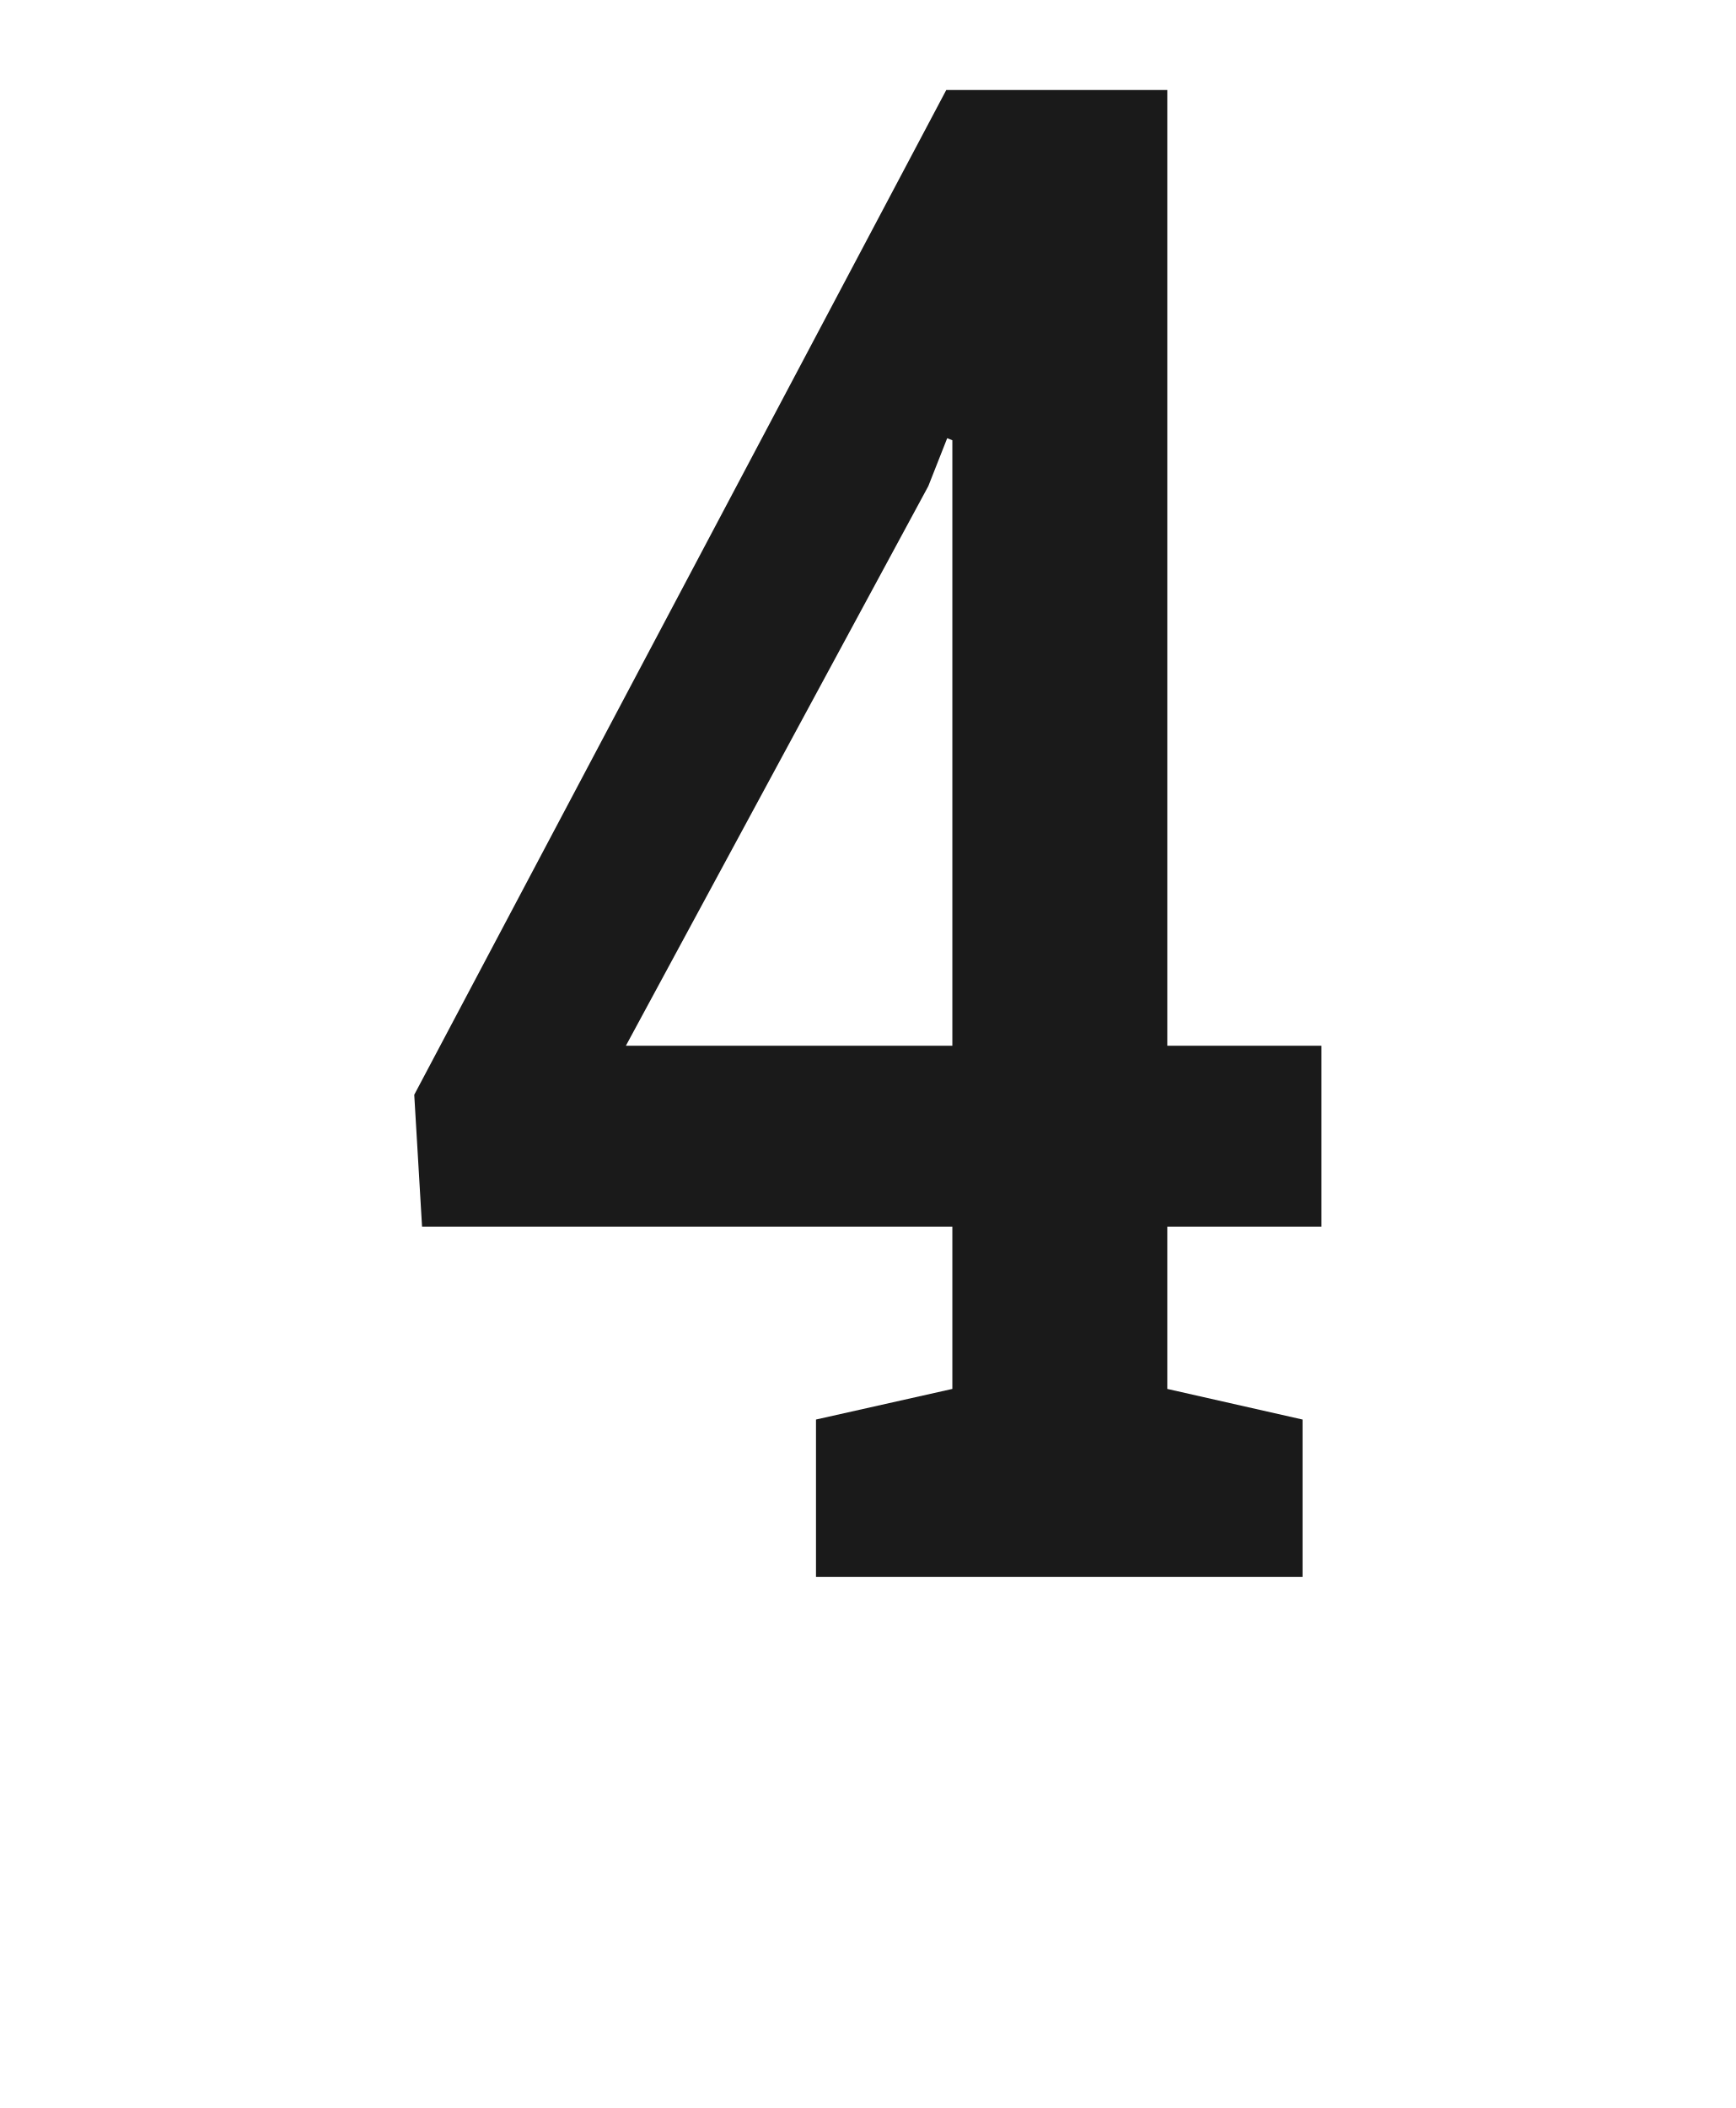
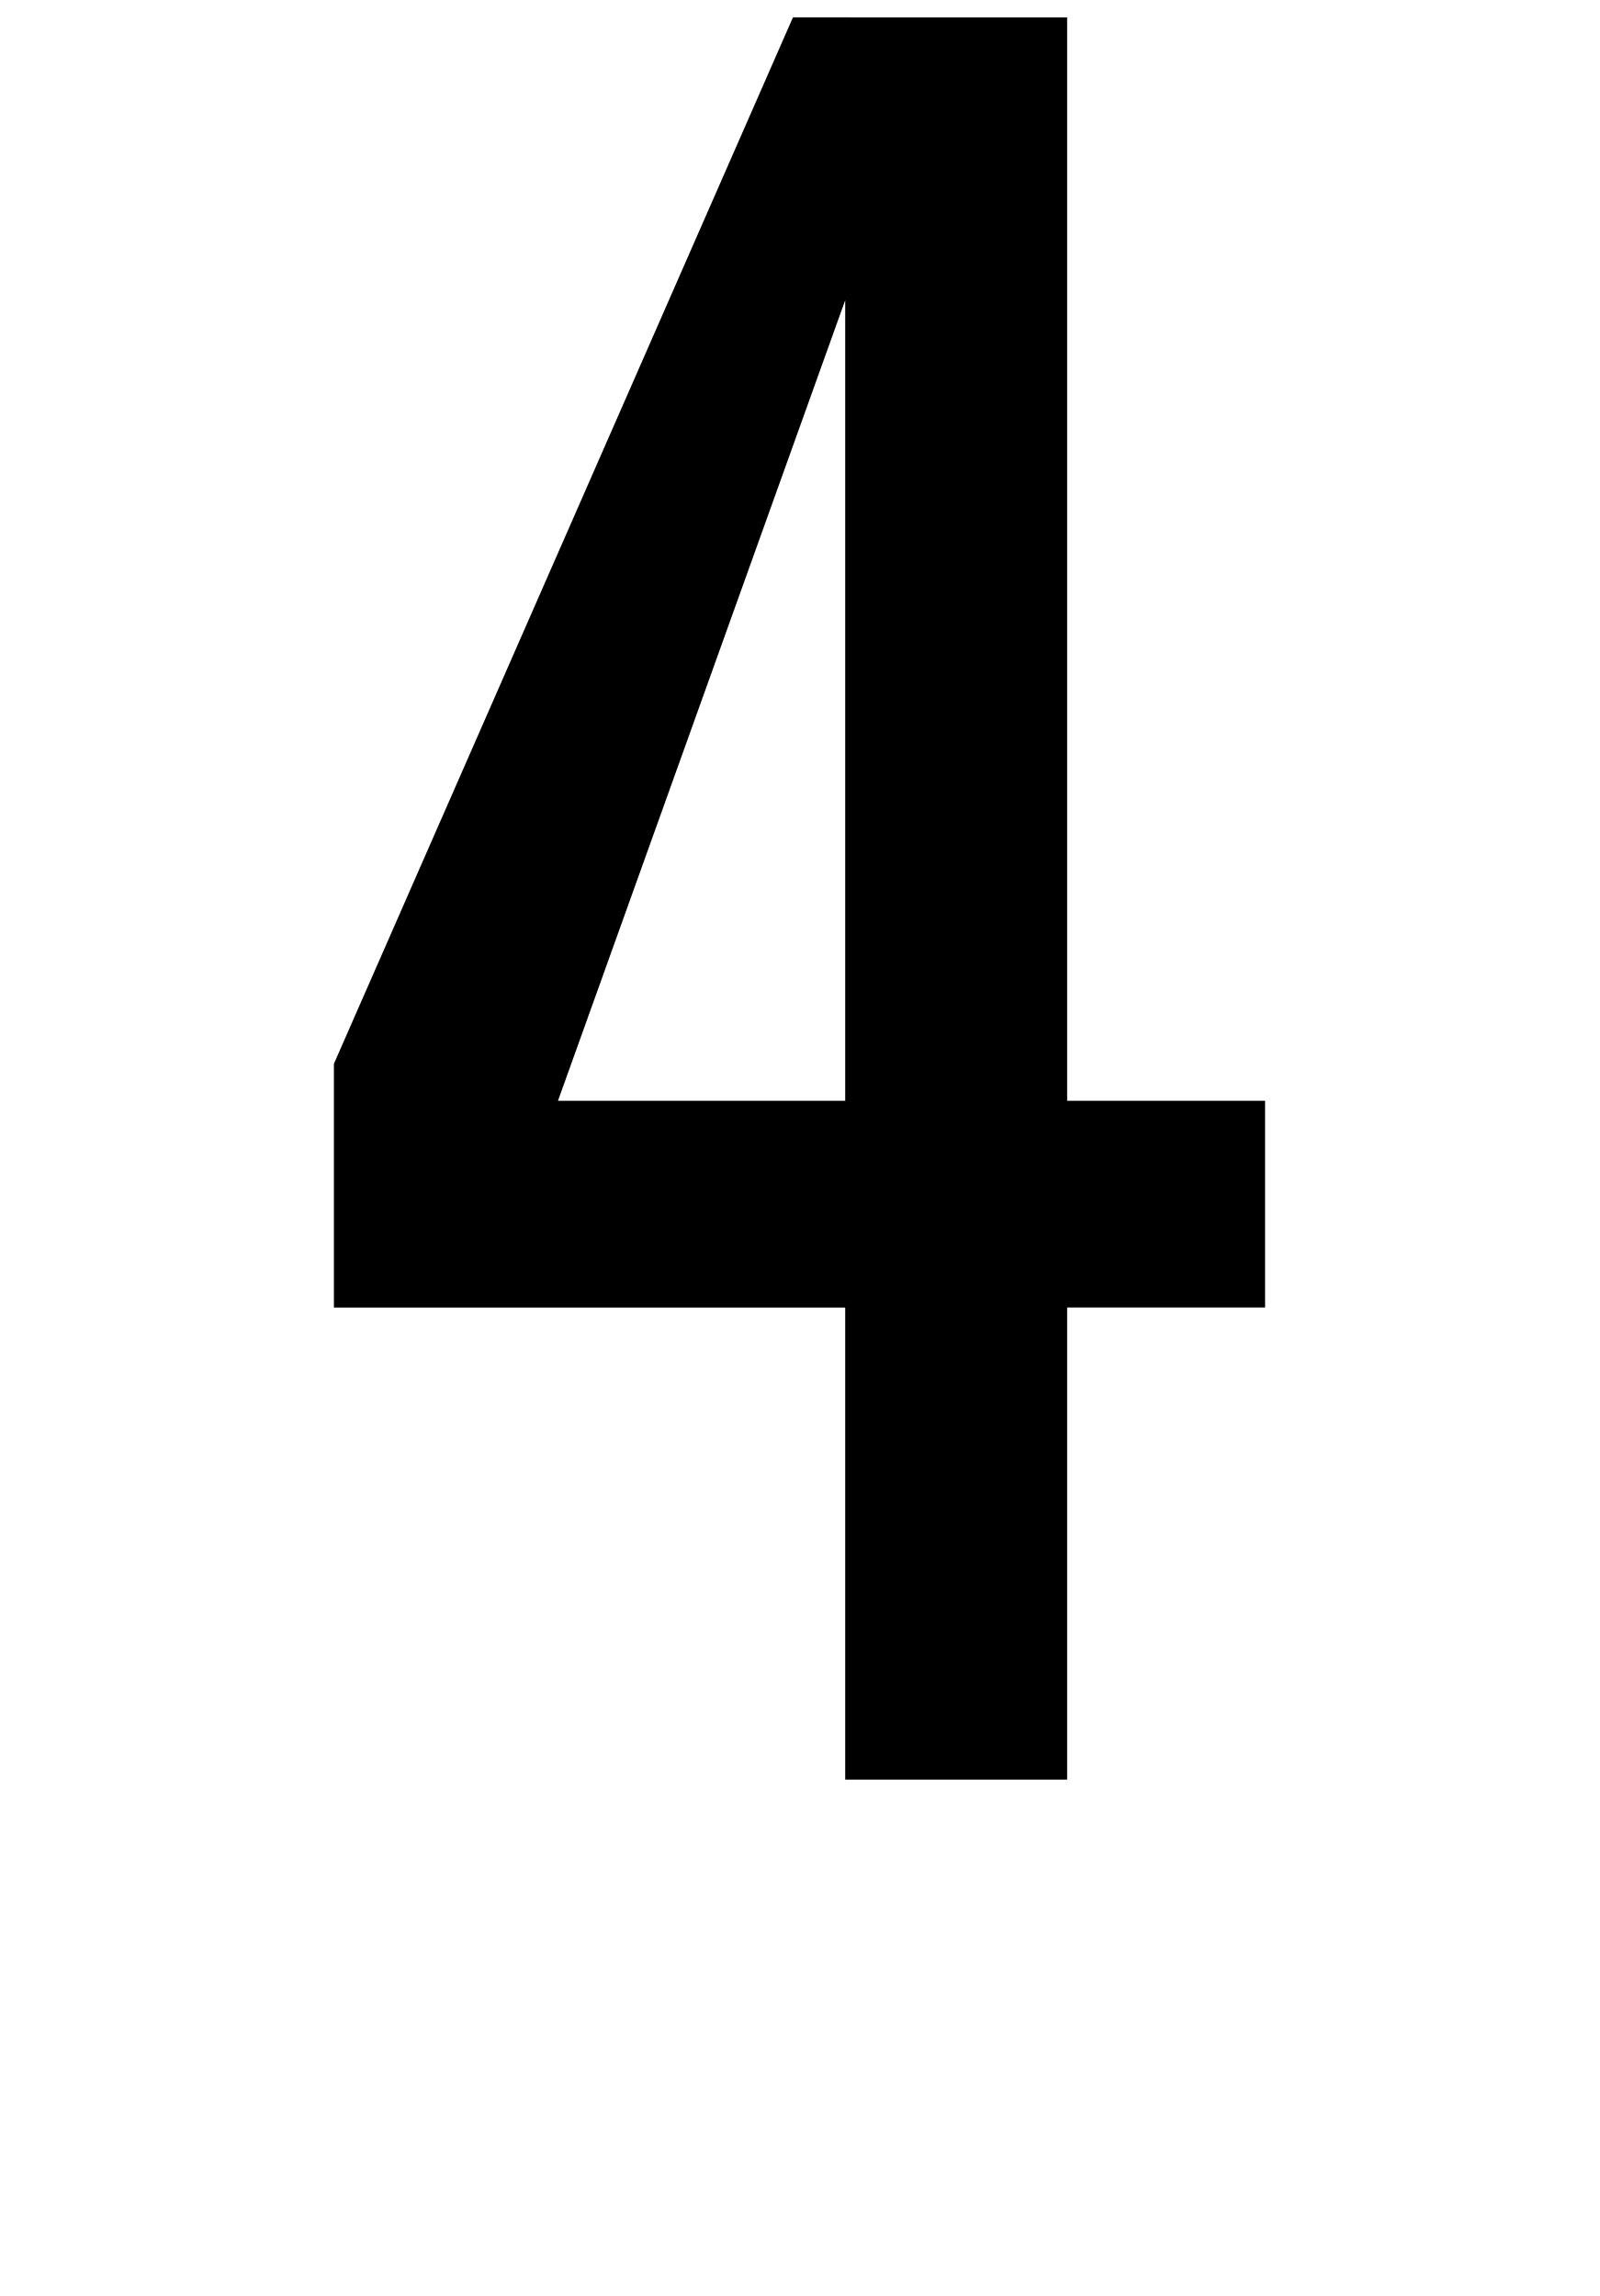
- <svg xmlns="http://www.w3.org/2000/svg" width="42" height="51" viewBox="0 0 11.113 13.494" version="1.1" id="svg1" xml:space="preserve">
-   <defs id="defs1" />
-   <g id="layer1">
-     <rect style="display:none;fill:#e77d00;fill-opacity:1;stroke:none;stroke-width:1.672;stroke-linecap:round;stroke-linejoin:round;paint-order:stroke markers fill" id="rect9" width="11.113" height="13.494" x="0" y="1.6666667e-07" rx="1.9073487e-07" ry="2.623" />
-     <path id="text5" style="font-style:normal;font-variant:normal;font-weight:500;font-stretch:normal;font-size:12.253px;font-family:'Roboto Slab';-inkscape-font-specification:'Roboto Slab, Medium';font-variant-ligatures:normal;font-variant-caps:normal;font-variant-numeric:normal;font-variant-east-asian:normal;display:none;fill:#1a1a1a;fill-opacity:1;stroke:none;stroke-width:1.023;stroke-linecap:round;stroke-linejoin:round;stroke-dasharray:none;stroke-opacity:1;paint-order:markers stroke fill" d="M 2.098,0.576 V 3.054 h 1.037 l 0.12,-1.216 h 1.607 V 8.891 L 3.99,9.087 V 10.094 h 3.126 V 9.087 L 6.244,8.891 V 1.838 H 7.851 l 0.12,1.216 h 1.042 V 0.576 Z" />
-     <path id="text21" style="font-size:12.258px;font-family:'Roboto Slab';-inkscape-font-specification:'Roboto Slab, Normal';font-variant-position:super;font-variant-caps:all-small-caps;display:none;fill:#1a1a1a;fill-opacity:1;stroke-width:1.628;stroke-linecap:round;stroke-linejoin:round;paint-order:stroke markers fill" d="m 8.937,0.455 c -0.343,0 -0.65,0.09 -0.922,0.269 C 7.744,0.9 7.439,1.222 7.1,1.689 L 5.322,4.251 H 4.472 V 1.641 L 5.393,1.461 V 0.534 H 2.012 V 1.461 L 2.964,1.641 V 8.147 L 2.012,8.327 V 9.249 H 5.393 V 8.327 L 4.472,8.147 V 5.585 h 1.065 l 1.927,2.64 0.018,0.024 -0.569,0.078 V 9.249 H 10.116 V 8.327 L 9.242,8.177 6.627,4.67 8.201,2.491 C 8.401,2.223 8.576,2.04 8.728,1.94 8.879,1.836 9.043,1.785 9.218,1.785 c 0.076,0 0.15,0.008 0.222,0.024 0.076,0.012 0.161,0.028 0.257,0.048 L 9.937,0.749 C 9.793,0.657 9.641,0.585 9.482,0.534 9.326,0.482 9.145,0.455 8.937,0.455 Z" transform="scale(0.9162598,1.091393)" />
-     <path id="text1-6" style="font-style:normal;font-variant:normal;font-weight:500;font-stretch:normal;font-size:12.253px;font-family:'Roboto Slab';-inkscape-font-specification:'Roboto Slab, Medium';font-variant-ligatures:normal;font-variant-caps:normal;font-variant-numeric:normal;font-variant-east-asian:normal;display:none;fill:#1a1a1a;fill-opacity:1;stroke:none;stroke-width:1.023;stroke-linecap:round;stroke-linejoin:round;stroke-dasharray:none;stroke-opacity:1;paint-order:markers stroke fill" d="M 2.655,0.576 V 1.589 L 3.461,1.772 3.319,4.451 c -0.018,0.823 -0.083,1.521 -0.192,2.091 -0.106,0.566 -0.241,1.033 -0.406,1.399 -0.165,0.366 -0.342,0.66 -0.532,0.882 h -0.642 l 0.137,3.607 h 1.24 V 10.091 H 8.183 v 2.34 H 9.434 L 9.565,8.823 H 8.556 V 1.785 L 9.423,1.589 V 0.576 Z m 2.183,1.274 h 2.336 V 8.823 H 3.741 C 3.924,8.505 4.083,8.135 4.218,7.712 4.357,7.285 4.469,6.802 4.553,6.262 4.637,5.717 4.689,5.114 4.711,4.451 Z" />
-     <path id="text4" style="font-style:normal;font-variant:normal;font-weight:500;font-stretch:normal;font-size:12.262px;font-family:'Roboto Slab';-inkscape-font-specification:'Roboto Slab, Medium';font-variant-ligatures:normal;font-variant-caps:normal;font-variant-numeric:normal;font-variant-east-asian:normal;display:none;fill:#1a1a1a;fill-opacity:1;stroke:none;stroke-width:1.023;stroke-linecap:round;stroke-linejoin:round;stroke-dasharray:none;stroke-opacity:1;paint-order:markers stroke fill" d="M 2.225,0.576 V 1.589 L 3.096,1.785 V 8.891 L 2.225,9.087 V 10.094 h 3.872 c 0.877,0 1.561,-0.231 2.051,-0.693 C 8.641,8.935 8.888,8.254 8.888,7.361 c 0,-0.37 -0.058,-0.71 -0.175,-1.02 C 8.599,6.028 8.433,5.762 8.213,5.544 7.994,5.326 7.723,5.176 7.402,5.093 7.771,4.927 8.06,4.674 8.268,4.334 8.477,3.99 8.581,3.603 8.581,3.171 8.581,2.308 8.328,1.661 7.824,1.23 7.323,0.794 6.625,0.576 5.729,0.576 H 3.096 Z M 4.479,1.851 h 1.25 c 0.483,0 0.848,0.115 1.097,0.346 0.249,0.227 0.373,0.578 0.373,1.053 0,0.423 -0.117,0.752 -0.351,0.987 -0.234,0.235 -0.555,0.353 -0.965,0.353 H 4.479 Z m 0,3.922 h 1.755 c 0.435,0 0.755,0.14 0.96,0.419 0.208,0.279 0.313,0.669 0.313,1.17 0,0.475 -0.122,0.839 -0.367,1.092 C 6.897,8.701 6.55,8.826 6.097,8.826 H 4.479 Z" />
-     <path id="text1-9" style="font-style:normal;font-variant:normal;font-weight:500;font-stretch:normal;font-size:12.253px;font-family:'Roboto Slab';-inkscape-font-specification:'Roboto Slab, Medium';font-variant-ligatures:normal;font-variant-caps:normal;font-variant-numeric:normal;font-variant-east-asian:normal;display:none;fill:#1a1a1a;fill-opacity:1;stroke:none;stroke-width:1.023;stroke-linecap:round;stroke-linejoin:round;stroke-dasharray:none;stroke-opacity:1;paint-order:markers stroke fill" d="M 4.901,0.576 2.257,8.989 1.676,9.087 V 10.094 H 4.216 V 9.087 L 3.639,8.963 4.073,7.466 H 7.045 L 7.468,8.963 6.897,9.087 V 10.094 H 9.436 V 9.087 L 8.855,8.989 6.244,0.576 Z M 5.548,2.426 h 0.033 l 0.071,0.255 1.037,3.523 H 4.435 L 5.471,2.694 Z" />
-     <path id="text1-8" style="font-style:normal;font-variant:normal;font-weight:500;font-stretch:normal;font-size:12.253px;font-family:'Roboto Slab';-inkscape-font-specification:'Roboto Slab, Medium';font-variant-ligatures:normal;font-variant-caps:normal;font-variant-numeric:normal;font-variant-east-asian:normal;display:none;fill:#1a1a1a;fill-opacity:1;stroke:none;stroke-width:1.023;stroke-linecap:round;stroke-linejoin:round;stroke-dasharray:none;stroke-opacity:1;paint-order:markers stroke fill" d="M 1.687,0.576 V 1.589 L 2.559,1.786 V 8.891 L 1.687,9.087 V 10.094 H 4.786 V 9.087 L 3.941,8.891 V 7.304 l 1.181,-1.471 1.923,3.163 v 0.007 L 6.338,9.087 V 10.094 H 9.425 V 9.087 L 8.663,8.924 6.02,4.715 8.389,1.766 9.141,1.589 V 0.576 H 6.162 V 1.589 l 0.707,0.085 -0.017,0.026 -2.912,3.688 V 1.786 L 4.786,1.589 V 0.576 Z" />
-     <path d="m 5.389,0.439 c -0.53,0 -1.009,0.12 -1.437,0.36 C 3.524,1.034 3.159,1.37 2.855,1.805 2.552,2.237 2.318,2.746 2.153,3.335 1.989,3.923 1.907,4.566 1.907,5.263 v 0.144 c 0,0.702 0.082,1.347 0.246,1.935 0.165,0.588 0.399,1.098 0.702,1.529 0.307,0.431 0.674,0.767 1.102,1.007 0.428,0.235 0.907,0.353 1.437,0.353 0.165,0 0.329,-0.016 0.494,-0.046 0.168,-0.026 0.331,-0.065 0.488,-0.117 L 8.493,11.832 9.206,10.662 7.55,9.375 C 8.007,8.943 8.343,8.386 8.559,7.702 8.778,7.013 8.888,6.248 8.888,5.407 V 5.263 c 0,-0.697 -0.08,-1.34 -0.241,-1.928 C 8.486,2.746 8.254,2.237 7.95,1.805 7.647,1.37 7.279,1.034 6.848,0.799 6.416,0.559 5.93,0.439 5.389,0.439 Z m 0,1.314 c 0.479,0 0.876,0.148 1.19,0.445 0.314,0.296 0.548,0.706 0.702,1.229 0.154,0.523 0.23,1.131 0.23,1.824 v 0.157 c 0,0.702 -0.077,1.316 -0.23,1.843 -0.154,0.527 -0.387,0.939 -0.702,1.235 -0.311,0.292 -0.705,0.438 -1.184,0.438 -0.461,0 -0.848,-0.146 -1.163,-0.438 C 3.918,8.189 3.682,7.778 3.525,7.25 3.367,6.719 3.288,6.104 3.288,5.407 V 5.25 c 0,-0.693 0.079,-1.301 0.236,-1.824 0.161,-0.523 0.397,-0.932 0.707,-1.229 0.311,-0.296 0.696,-0.445 1.157,-0.445 z" style="font-weight:500;font-size:12.253px;font-family:'Roboto Slab';-inkscape-font-specification:'Roboto Slab, Medium';display:none;fill:#1a1a1a;stroke-width:1.023;stroke-linecap:round;stroke-linejoin:round;paint-order:markers stroke fill" id="path2" />
-     <path id="text1-7" style="font-style:normal;font-variant:normal;font-weight:500;font-stretch:normal;font-size:12.253px;font-family:'Roboto Slab';-inkscape-font-specification:'Roboto Slab, Medium';font-variant-ligatures:normal;font-variant-caps:normal;font-variant-numeric:normal;font-variant-east-asian:normal;display:none;fill:#1a1a1a;fill-opacity:1;stroke:none;stroke-width:1.023;stroke-linecap:round;stroke-linejoin:round;stroke-dasharray:none;stroke-opacity:1;paint-order:markers stroke fill" d="M 5.246,0.576 V 1.596 l 1.07,0.19 v 5.517 c 0,0.34 -0.048,0.632 -0.143,0.876 C 6.078,8.423 5.941,8.61 5.762,8.741 5.583,8.872 5.367,8.937 5.115,8.937 4.734,8.937 4.437,8.804 4.221,8.538 4.005,8.268 3.887,7.817 3.865,7.185 H 2.554 L 2.543,7.224 c 0.022,0.676 0.148,1.238 0.378,1.687 0.234,0.445 0.547,0.776 0.938,0.994 0.395,0.218 0.847,0.327 1.355,0.327 0.537,0 0.989,-0.119 1.354,-0.359 C 6.938,9.632 7.217,9.292 7.408,8.852 7.598,8.412 7.692,7.896 7.692,7.303 V 1.786 L 8.57,1.589 V 0.576 Z" />
-     <path id="path8" style="font-style:normal;font-variant:normal;font-weight:500;font-stretch:normal;font-size:12.262px;font-family:'Roboto Slab';-inkscape-font-specification:'Roboto Slab, Medium';font-variant-ligatures:normal;font-variant-caps:normal;font-variant-numeric:normal;font-variant-east-asian:normal;display:none;fill:#1a1a1a;fill-opacity:1;stroke:none;stroke-width:1.023;stroke-linecap:round;stroke-linejoin:round;stroke-dasharray:none;stroke-opacity:1;paint-order:markers stroke fill" d="m 7.76,0.439 c -0.812,0 -1.453,0.327 -1.925,0.98 -0.472,0.654 -0.707,1.599 -0.707,2.837 v 2.164 c 0,1.238 0.236,2.183 0.707,2.837 0.475,0.649 1.12,0.974 1.936,0.974 0.808,0 1.448,-0.325 1.919,-0.974 0.472,-0.649 0.707,-1.595 0.707,-2.837 v -2.164 c 0,-1.238 -0.237,-2.183 -0.713,-2.837 C 9.209,0.766 8.568,0.439 7.76,0.439 Z m -4.347,0.137 -2.698,0.628 v 0.967 L 2.037,2.158 V 8.891 L 0.737,9.087 V 10.094 H 4.713 V 9.087 l -1.3,-0.196 z m 4.347,1.137 c 0.406,0 0.717,0.19 0.932,0.569 0.216,0.379 0.323,0.961 0.323,1.745 v 2.608 c 0,0.793 -0.106,1.379 -0.318,1.759 -0.212,0.379 -0.521,0.569 -0.927,0.569 -0.413,0 -0.727,-0.19 -0.943,-0.569 -0.216,-0.379 -0.323,-0.965 -0.323,-1.759 V 4.027 c 0,-0.789 0.106,-1.37 0.318,-1.745 0.216,-0.379 0.528,-0.569 0.938,-0.569 z" />
-     <path id="text8" style="font-style:normal;font-variant:normal;font-weight:500;font-stretch:normal;font-size:12.262px;font-family:'Roboto Slab';-inkscape-font-specification:'Roboto Slab, Medium';font-variant-ligatures:normal;font-variant-caps:normal;font-variant-numeric:normal;font-variant-east-asian:normal;display:none;fill:#1a1a1a;fill-opacity:1;stroke:none;stroke-width:1.023;stroke-linecap:round;stroke-linejoin:round;stroke-dasharray:none;stroke-opacity:1;paint-order:markers stroke fill" d="m 5.491,0.439 c -0.49,0 -0.932,0.148 -1.327,0.444 C 3.772,1.175 3.463,1.578 3.236,2.093 3.01,2.603 2.896,3.185 2.896,3.838 c 0,0.684 0.099,1.272 0.296,1.765 0.201,0.488 0.482,0.863 0.844,1.124 0.366,0.257 0.794,0.386 1.284,0.386 0.314,0 0.599,-0.074 0.855,-0.222 C 6.432,6.743 6.642,6.527 6.807,6.244 l 0.017,0.098 C 6.816,7.248 6.671,7.913 6.39,8.335 6.108,8.754 5.723,8.963 5.233,8.963 c -0.26,0 -0.508,-0.026 -0.746,-0.079 C 4.249,8.828 4.017,8.743 3.79,8.63 L 3.615,9.839 c 0.241,0.131 0.508,0.229 0.801,0.294 0.292,0.065 0.577,0.098 0.855,0.098 0.585,0 1.097,-0.155 1.536,-0.464 C 7.249,9.453 7.595,8.991 7.843,8.381 8.092,7.767 8.216,7.015 8.216,6.126 V 4.204 C 8.216,3.394 8.103,2.709 7.876,2.152 7.649,1.589 7.332,1.165 6.922,0.877 6.516,0.585 6.039,0.439 5.491,0.439 Z m 0.017,1.275 c 0.42,0 0.746,0.196 0.976,0.588 0.234,0.388 0.351,0.961 0.351,1.719 V 5.035 C 6.717,5.287 6.547,5.492 6.324,5.649 6.101,5.802 5.834,5.877 5.523,5.877 5.256,5.877 5.03,5.795 4.843,5.629 4.657,5.459 4.516,5.222 4.421,4.917 4.326,4.607 4.278,4.248 4.278,3.838 c 0,-0.405 0.053,-0.767 0.159,-1.085 C 4.547,2.431 4.693,2.178 4.876,1.995 5.063,1.808 5.273,1.714 5.507,1.714 Z" />
-     <path id="text9" style="font-style:normal;font-variant:normal;font-weight:500;font-stretch:normal;font-size:12.262px;font-family:'Roboto Slab';-inkscape-font-specification:'Roboto Slab, Medium';font-variant-ligatures:normal;font-variant-caps:normal;font-variant-numeric:normal;font-variant-east-asian:normal;display:none;fill:#1a1a1a;fill-opacity:1;stroke:none;stroke-width:1.023;stroke-linecap:round;stroke-linejoin:round;stroke-dasharray:none;stroke-opacity:1;paint-order:markers stroke fill" d="m 5.554,0.439 c -0.49,0 -0.922,0.105 -1.294,0.314 C 3.89,0.958 3.603,1.256 3.398,1.648 3.193,2.04 3.091,2.52 3.091,3.086 c 0,0.484 0.108,0.911 0.323,1.281 0.216,0.366 0.515,0.647 0.899,0.843 C 3.875,5.416 3.528,5.718 3.272,6.119 3.016,6.516 2.888,6.978 2.888,7.505 c 0,0.584 0.111,1.081 0.334,1.49 0.227,0.405 0.541,0.713 0.944,0.922 0.402,0.209 0.868,0.314 1.398,0.314 0.526,0 0.989,-0.105 1.388,-0.314 C 7.354,9.708 7.667,9.401 7.89,8.996 8.113,8.586 8.224,8.089 8.224,7.505 8.224,6.982 8.095,6.52 7.835,6.119 7.579,5.718 7.232,5.416 6.793,5.211 7.173,5.015 7.475,4.734 7.698,4.368 7.921,3.997 8.033,3.57 8.033,3.086 8.033,2.52 7.926,2.04 7.714,1.648 7.506,1.256 7.215,0.958 6.842,0.753 6.473,0.544 6.044,0.439 5.554,0.439 Z m 0,1.275 c 0.219,0 0.409,0.061 0.57,0.183 0.165,0.122 0.293,0.29 0.384,0.503 0.095,0.214 0.143,0.462 0.143,0.745 0,0.288 -0.046,0.538 -0.137,0.752 C 6.422,4.111 6.296,4.276 6.135,4.394 5.974,4.507 5.784,4.564 5.565,4.564 5.228,4.564 4.961,4.435 4.764,4.178 4.57,3.921 4.473,3.577 4.473,3.145 4.473,2.71 4.57,2.363 4.764,2.106 4.961,1.845 5.225,1.714 5.554,1.714 Z m 0,4.131 c 0.252,0 0.475,0.066 0.669,0.196 0.197,0.131 0.351,0.316 0.461,0.556 0.11,0.235 0.164,0.51 0.164,0.824 0,0.314 -0.053,0.586 -0.159,0.817 C 6.583,8.469 6.433,8.647 6.239,8.773 6.045,8.9 5.82,8.963 5.565,8.963 5.173,8.963 4.859,8.826 4.621,8.551 4.387,8.277 4.27,7.9 4.27,7.421 c 0,-0.314 0.055,-0.588 0.165,-0.824 C 4.545,6.357 4.694,6.172 4.884,6.041 5.078,5.911 5.301,5.845 5.554,5.845 Z" />
-     <path id="text10" style="font-style:normal;font-variant:normal;font-weight:500;font-stretch:normal;font-size:12.262px;font-family:'Roboto Slab';-inkscape-font-specification:'Roboto Slab, Medium';font-variant-ligatures:normal;font-variant-caps:normal;font-variant-numeric:normal;font-variant-east-asian:normal;display:none;fill:#1a1a1a;fill-opacity:1;stroke:none;stroke-width:1.023;stroke-linecap:round;stroke-linejoin:round;stroke-dasharray:none;stroke-opacity:1;paint-order:markers stroke fill" d="M 2.787,0.576 V 2.858 H 3.889 L 3.96,1.851 H 6.993 C 6.5,2.544 6.077,3.267 5.726,4.021 5.379,4.77 5.095,5.564 4.876,6.4 4.657,7.237 4.501,8.137 4.41,9.1 L 4.328,10.094 H 5.71 L 5.792,9.1 C 5.865,8.359 5.955,7.683 6.061,7.073 6.167,6.459 6.31,5.875 6.489,5.321 6.672,4.764 6.911,4.206 7.207,3.648 7.503,3.086 7.876,2.487 8.326,1.851 V 0.576 Z" />
-     <path id="text11" style="font-style:normal;font-variant:normal;font-weight:500;font-stretch:normal;font-size:12.262px;font-family:'Roboto Slab';-inkscape-font-specification:'Roboto Slab, Medium';font-variant-ligatures:normal;font-variant-caps:normal;font-variant-numeric:normal;font-variant-east-asian:normal;display:none;fill:#1a1a1a;fill-opacity:1;stroke:none;stroke-width:1.023;stroke-linecap:round;stroke-linejoin:round;stroke-dasharray:none;stroke-opacity:1;paint-order:markers stroke fill" d="m 5.965,0.439 c -0.607,0 -1.144,0.172 -1.612,0.516 C 3.888,1.3 3.523,1.801 3.256,2.459 2.992,3.113 2.861,3.912 2.861,4.858 V 6.361 c 0,0.815 0.119,1.512 0.357,2.092 0.238,0.575 0.567,1.015 0.987,1.32 0.42,0.305 0.901,0.458 1.442,0.458 0.519,0 0.975,-0.142 1.366,-0.425 0.391,-0.288 0.694,-0.682 0.91,-1.183 0.219,-0.501 0.329,-1.074 0.329,-1.719 0,-0.61 -0.093,-1.155 -0.28,-1.634 C 7.786,4.79 7.519,4.415 7.172,4.145 6.824,3.871 6.413,3.733 5.938,3.733 c -0.34,0 -0.653,0.066 -0.938,0.196 C 4.718,4.061 4.482,4.237 4.292,4.459 L 4.27,4.426 C 4.285,3.533 4.441,2.862 4.737,2.413 5.033,1.96 5.451,1.734 5.992,1.734 c 0.241,0 0.466,0.03 0.674,0.091 0.208,0.057 0.406,0.131 0.592,0.222 L 7.511,0.838 C 7.288,0.712 7.047,0.613 6.788,0.543 6.528,0.474 6.254,0.439 5.965,0.439 Z M 5.543,4.976 c 0.42,0 0.746,0.179 0.976,0.536 0.234,0.357 0.351,0.817 0.351,1.379 0,0.388 -0.051,0.739 -0.153,1.053 C 6.618,8.257 6.476,8.506 6.294,8.689 6.111,8.872 5.89,8.963 5.63,8.963 5.221,8.963 4.885,8.745 4.621,8.309 4.362,7.874 4.232,7.25 4.232,6.44 V 5.753 C 4.316,5.592 4.422,5.455 4.55,5.342 4.678,5.224 4.826,5.134 4.994,5.073 5.162,5.008 5.345,4.976 5.543,4.976 Z" />
-     <path id="text12" style="font-style:normal;font-variant:normal;font-weight:500;font-stretch:normal;font-size:12.262px;font-family:'Roboto Slab';-inkscape-font-specification:'Roboto Slab, Medium';font-variant-ligatures:normal;font-variant-caps:normal;font-variant-numeric:normal;font-variant-east-asian:normal;display:none;fill:#1a1a1a;fill-opacity:1;stroke:none;stroke-width:1.023;stroke-linecap:round;stroke-linejoin:round;stroke-dasharray:none;stroke-opacity:1;paint-order:markers stroke fill" d="M 3.569,0.577 3.108,5.845 4.309,5.956 C 4.386,5.69 4.512,5.485 4.687,5.342 4.863,5.198 5.126,5.126 5.477,5.126 c 0.409,0 0.722,0.179 0.938,0.536 0.219,0.357 0.329,0.824 0.329,1.399 0,0.575 -0.106,1.037 -0.318,1.386 C 6.217,8.791 5.908,8.963 5.499,8.963 5.144,8.963 4.856,8.835 4.633,8.578 4.413,8.316 4.303,7.954 4.303,7.492 l -1.3,0.052 -0.011,0.039 c -0.011,0.558 0.093,1.035 0.312,1.431 0.223,0.397 0.527,0.7 0.911,0.909 0.384,0.205 0.811,0.307 1.283,0.307 0.567,0 1.044,-0.135 1.431,-0.405 C 7.321,9.552 7.618,9.177 7.819,8.702 8.02,8.222 8.12,7.671 8.12,7.048 8.12,6.381 8.025,5.808 7.835,5.329 7.649,4.849 7.376,4.481 7.018,4.224 6.66,3.967 6.229,3.843 5.724,3.851 5.552,3.856 5.391,3.88 5.241,3.923 5.092,3.967 4.952,4.026 4.824,4.1 4.696,4.17 4.582,4.25 4.479,4.342 L 4.72,1.943 h 2.249 l 0.126,0.68 H 8.005 V 0.577 Z" />
-     <path id="text13" style="font-style:normal;font-variant:normal;font-weight:500;font-stretch:normal;font-size:12.262px;font-family:'Roboto Slab';-inkscape-font-specification:'Roboto Slab, Medium';font-variant-ligatures:normal;font-variant-caps:normal;font-variant-numeric:normal;font-variant-east-asian:normal;display:inline;fill:#1a1a1a;fill-opacity:1;stroke:none;stroke-width:1.023;stroke-linecap:round;stroke-linejoin:round;stroke-dasharray:none;stroke-opacity:1;paint-order:markers stroke fill" d="M 6.058,0.576 2.652,7.008 2.702,7.852 H 6.097 V 8.891 L 5.224,9.087 V 10.094 H 8.339 V 9.087 L 7.473,8.891 V 7.852 H 8.46 V 6.694 H 7.473 V 0.576 Z m 0.006,2.229 0.033,0.013 V 6.694 H 4.007 L 5.943,3.112 Z" />
-     <path id="text14" style="font-style:normal;font-variant:normal;font-weight:500;font-stretch:normal;font-size:12.262px;font-family:'Roboto Slab';-inkscape-font-specification:'Roboto Slab, Medium';font-variant-ligatures:normal;font-variant-caps:normal;font-variant-numeric:normal;font-variant-east-asian:normal;display:none;fill:#1a1a1a;fill-opacity:1;stroke:none;stroke-width:1.023;stroke-linecap:round;stroke-linejoin:round;stroke-dasharray:none;stroke-opacity:1;paint-order:markers stroke fill" d="m 5.516,0.439 c -0.501,0 -0.945,0.113 -1.333,0.34 C 3.796,1.006 3.494,1.317 3.278,1.714 3.066,2.106 2.965,2.548 2.976,3.04 l 0.011,0.039 h 1.338 c 0,-0.275 0.049,-0.514 0.148,-0.719 0.102,-0.205 0.243,-0.364 0.422,-0.477 0.183,-0.113 0.393,-0.17 0.631,-0.17 0.388,0 0.682,0.128 0.883,0.386 0.201,0.253 0.301,0.612 0.301,1.078 0,0.296 -0.042,0.554 -0.126,0.772 -0.08,0.214 -0.21,0.379 -0.389,0.497 -0.175,0.113 -0.404,0.17 -0.686,0.17 H 4.589 V 5.871 h 0.9 c 0.457,0 0.795,0.131 1.014,0.392 0.219,0.257 0.329,0.638 0.329,1.144 0,0.501 -0.117,0.887 -0.351,1.157 -0.23,0.266 -0.549,0.399 -0.954,0.399 -0.263,0 -0.492,-0.061 -0.686,-0.183 C 4.651,8.654 4.503,8.481 4.397,8.263 4.295,8.046 4.244,7.795 4.244,7.512 H 2.911 l -0.011,0.039 C 2.888,8.113 2.997,8.595 3.223,8.996 3.454,9.392 3.77,9.697 4.172,9.911 4.574,10.124 5.026,10.231 5.527,10.231 c 0.523,0 0.985,-0.111 1.388,-0.333 0.406,-0.227 0.724,-0.549 0.954,-0.967 0.23,-0.423 0.346,-0.922 0.346,-1.497 0,-0.51 -0.11,-0.961 -0.329,-1.353 -0.216,-0.392 -0.552,-0.682 -1.009,-0.869 0.406,-0.218 0.709,-0.512 0.91,-0.883 0.205,-0.37 0.307,-0.767 0.307,-1.19 0,-0.863 -0.234,-1.527 -0.702,-1.994 C 6.923,0.674 6.298,0.439 5.516,0.439 Z" />
-     <path id="text15" style="font-style:normal;font-variant:normal;font-weight:500;font-stretch:normal;font-size:12.262px;font-family:'Roboto Slab';-inkscape-font-specification:'Roboto Slab, Medium';font-variant-ligatures:normal;font-variant-caps:normal;font-variant-numeric:normal;font-variant-east-asian:normal;display:none;fill:#1a1a1a;fill-opacity:1;stroke:none;stroke-width:1.023;stroke-linecap:round;stroke-linejoin:round;stroke-dasharray:none;stroke-opacity:1;paint-order:markers stroke fill" d="m 5.485,0.439 c -0.552,0 -1.029,0.133 -1.431,0.398 C 3.655,1.099 3.35,1.457 3.138,1.91 2.926,2.359 2.825,2.864 2.836,3.426 l 0.011,0.039 h 1.338 c 0,-0.549 0.11,-0.976 0.329,-1.281 C 4.734,1.875 5.048,1.72 5.458,1.72 c 0.388,0 0.684,0.144 0.888,0.431 0.205,0.288 0.307,0.638 0.307,1.052 0,0.231 -0.033,0.46 -0.099,0.687 C 6.489,4.117 6.375,4.367 6.214,4.642 6.057,4.912 5.836,5.239 5.551,5.623 L 2.952,9.002 V 10.094 H 8.277 V 7.839 H 7.175 L 7.092,8.826 H 4.701 L 4.69,8.793 6.472,6.499 C 6.823,6.05 7.114,5.642 7.345,5.276 7.579,4.91 7.752,4.557 7.866,4.217 7.983,3.877 8.041,3.527 8.041,3.165 8.041,2.629 7.936,2.156 7.728,1.746 7.523,1.337 7.231,1.016 6.851,0.785 6.47,0.554 6.015,0.439 5.485,0.439 Z" />
+ <svg xmlns="http://www.w3.org/2000/svg" xml:space="preserve" width="33.123" height="47.558" viewBox="0 0 8.764 12.583">
+   <g style="display:inline">
+     <path d="m-235.484-18.989-6.046 13.784v3.21h6.734v6.218h2.923v-6.219h2.607v-2.722h-2.607v-14.27Zm.688 3.726v10.545h-3.783z" style="font-size:380px;font-family:Oswald,sans-serif;dominant-baseline:central;display:inline;fill:#000;fill-opacity:1;stroke-width:6.23807e-06" transform="translate(102.328 7.996)scale(.41609)" />
  </g>
</svg>
